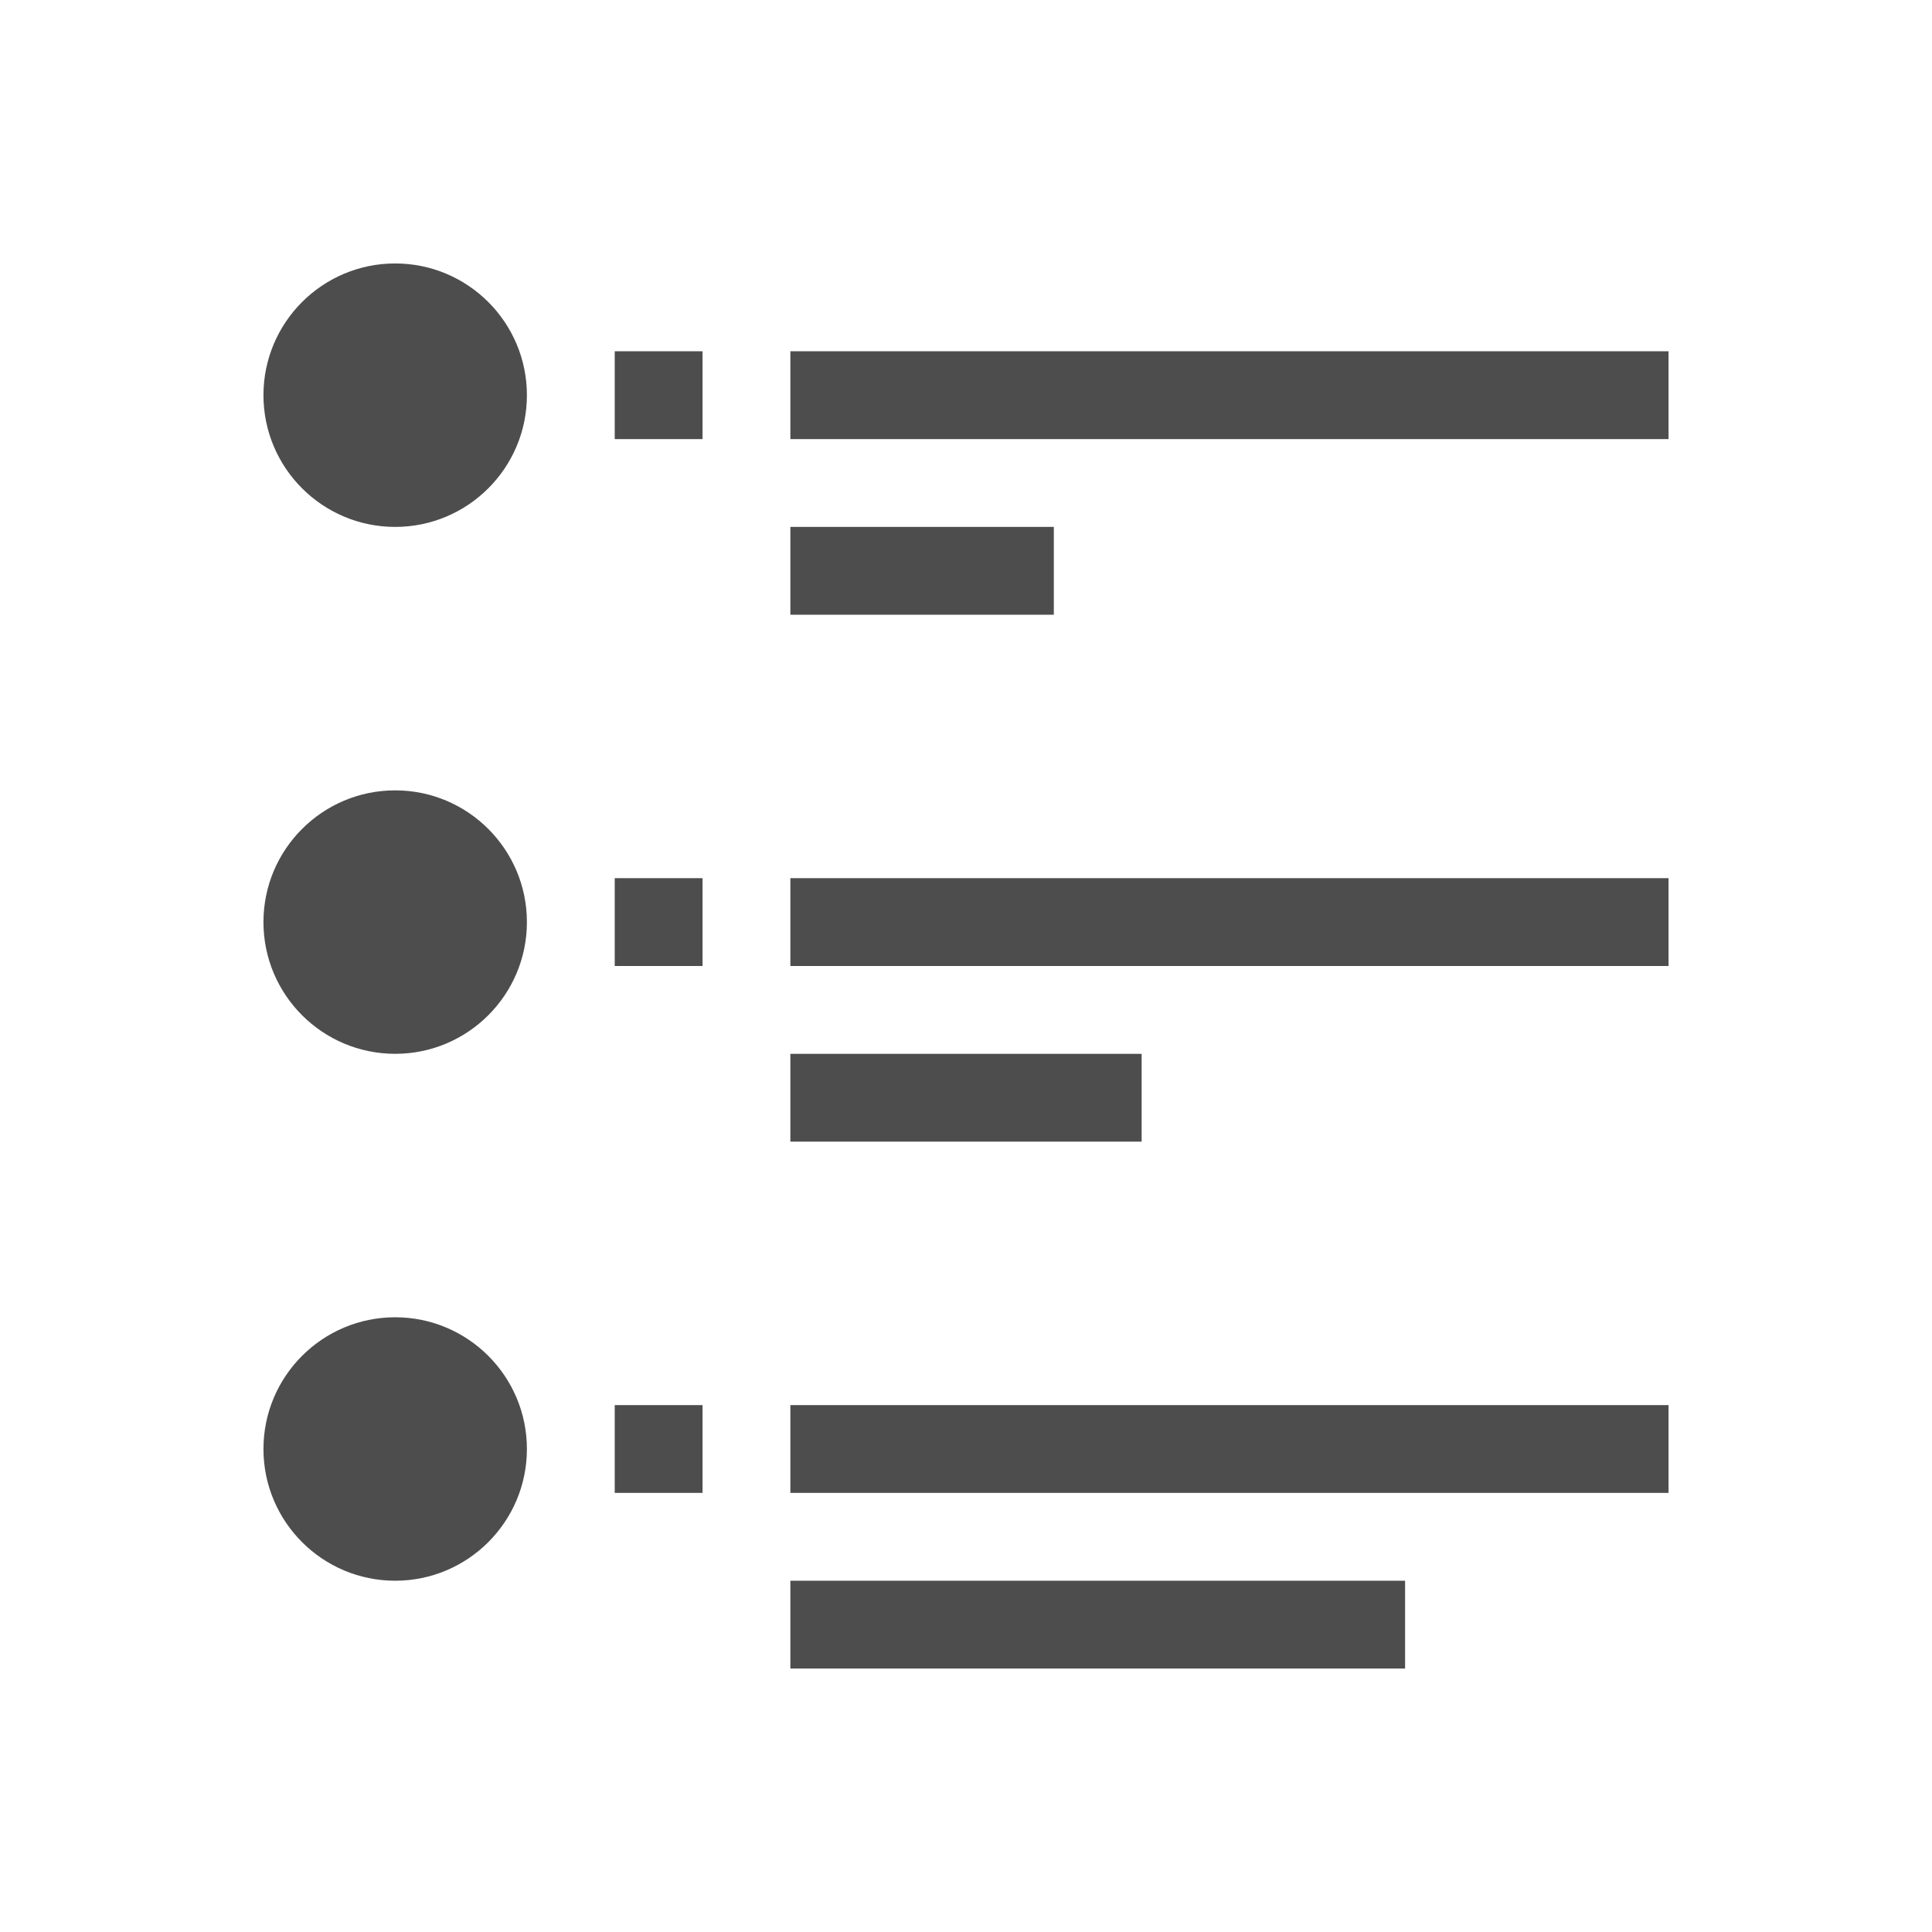
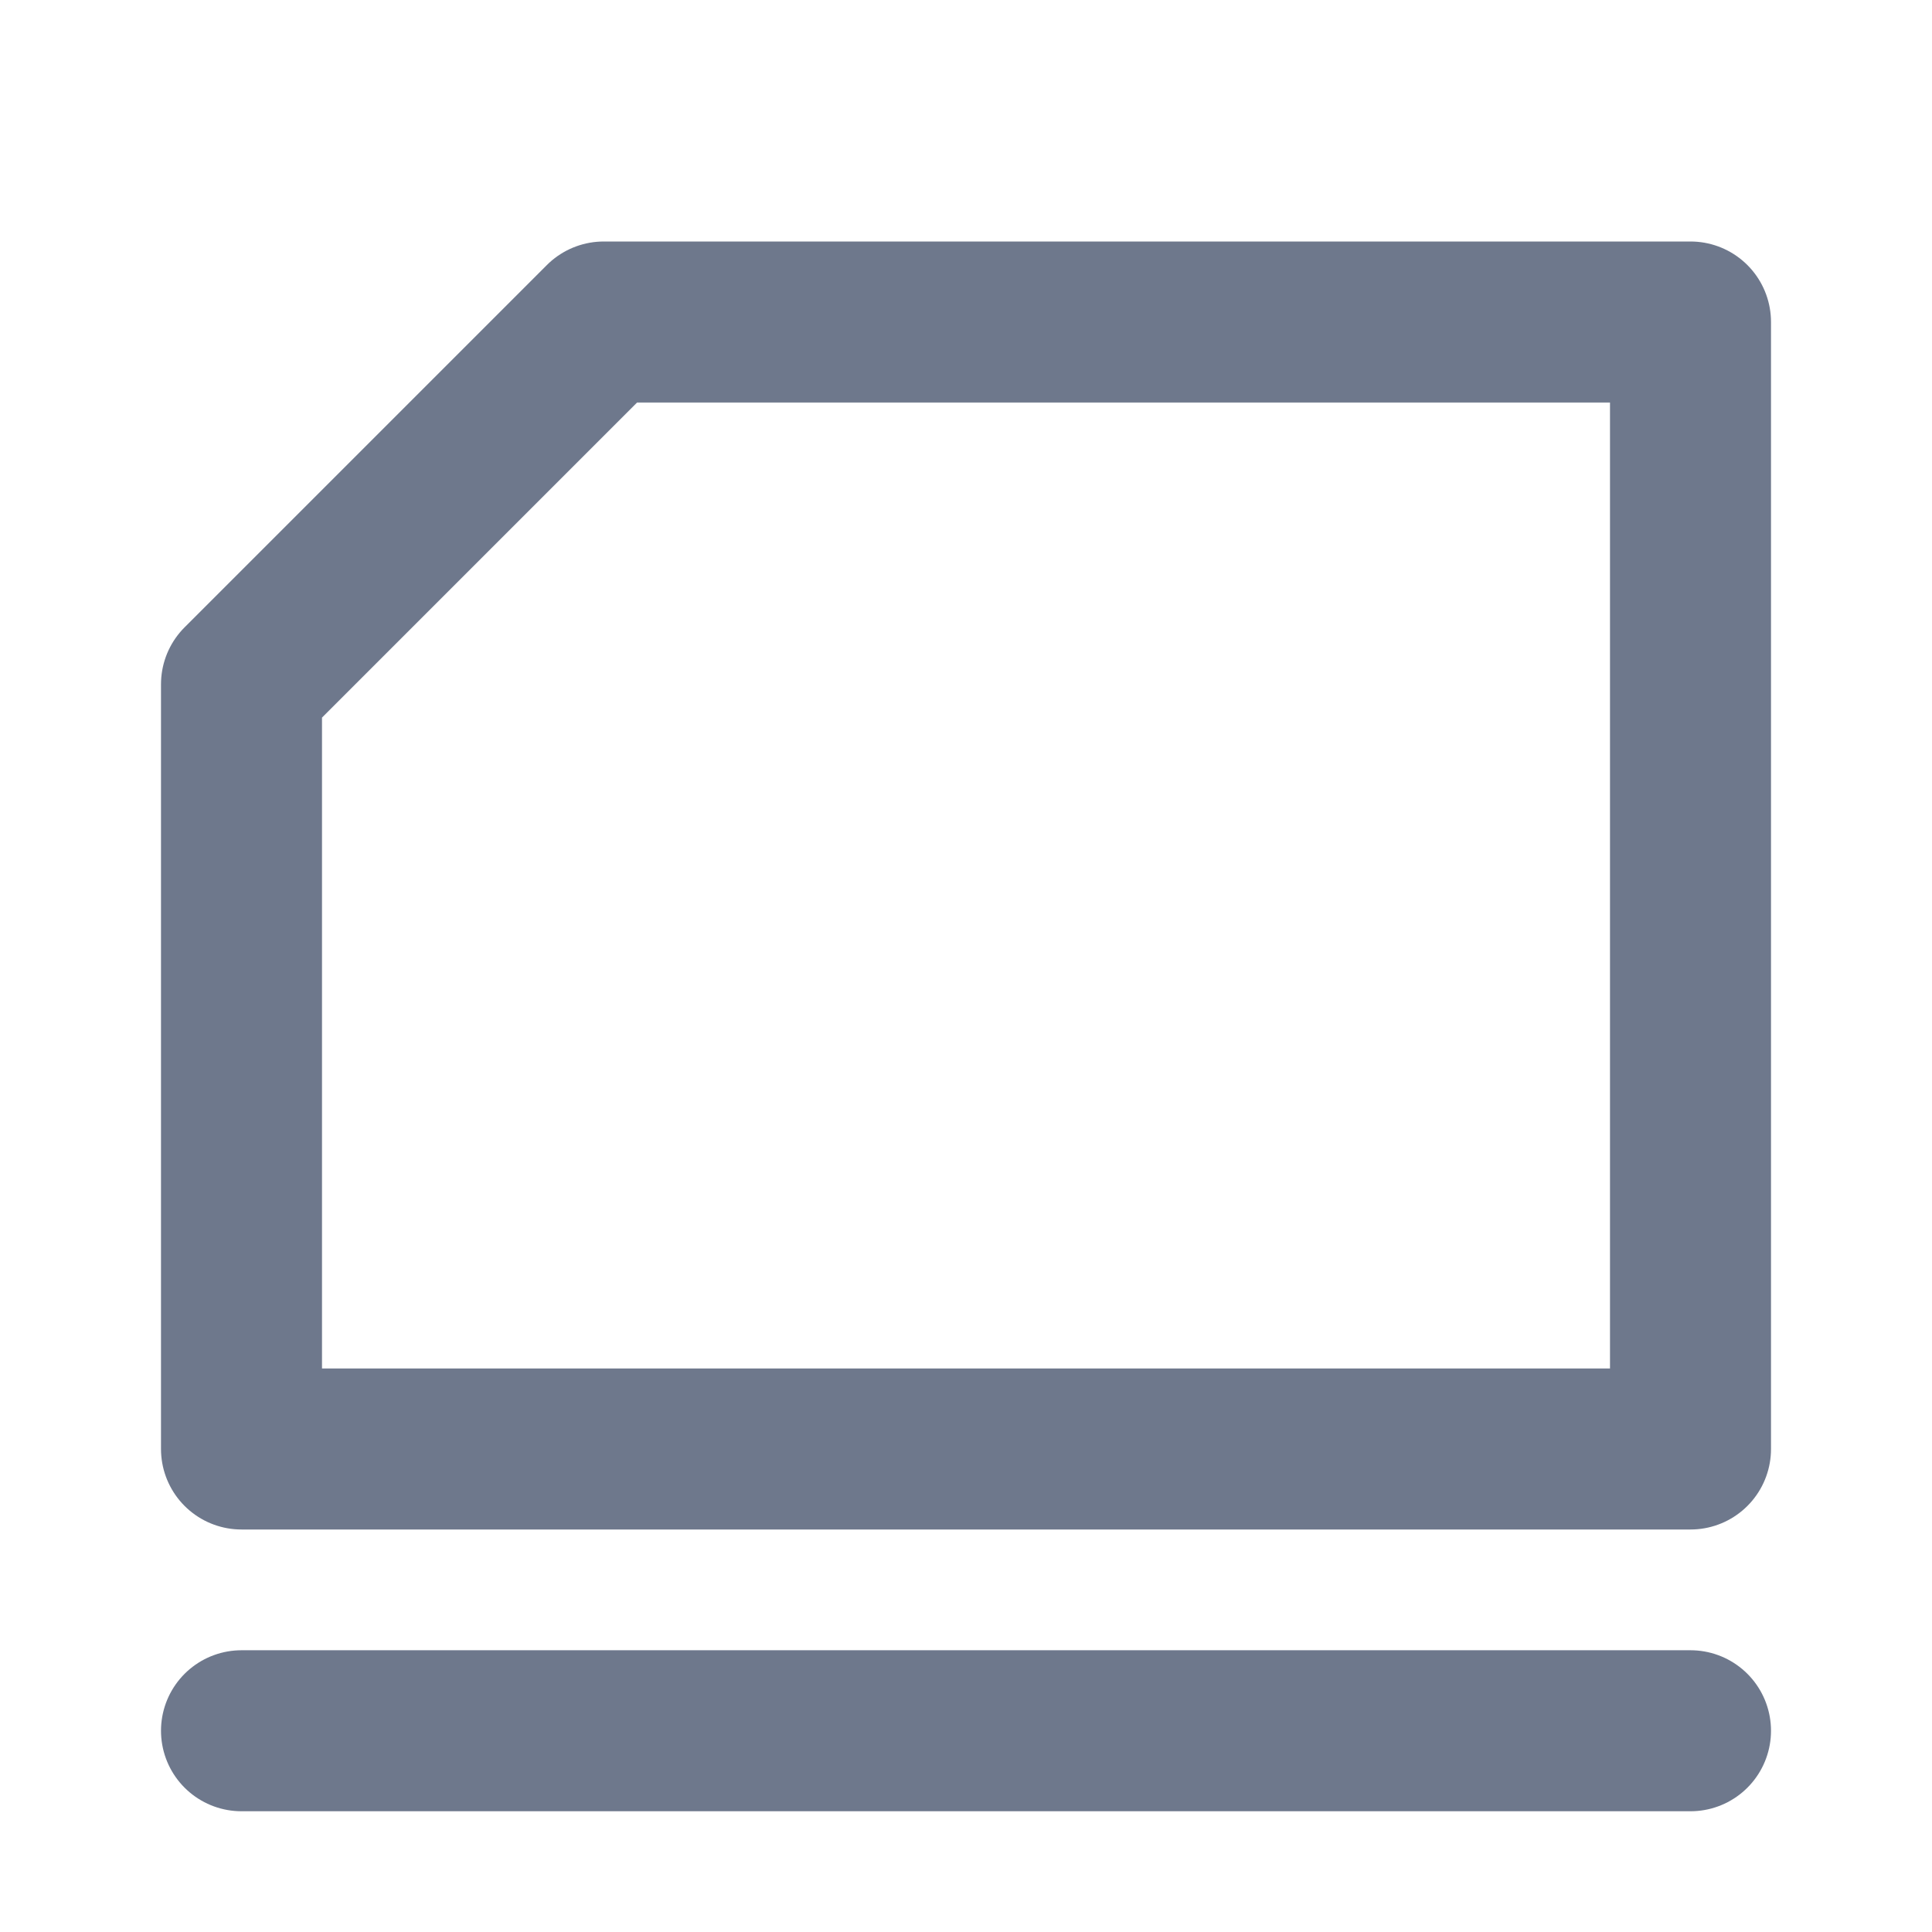
- <svg xmlns="http://www.w3.org/2000/svg" viewBox="0 0 22 22">
-   <defs id="defs3051">
-     <style type="text/css" id="current-color-scheme">
-       .ColorScheme-Text {
-         color:#4d4d4d;
-       }
-       </style>
-   </defs>
-   <path style="fill:currentColor;fill-opacity:1;stroke:none" d="M 4.5 3 C 3.672 3 3 3.672 3 4.5 C 3 5.328 3.672 6 4.5 6 C 5.328 6 6 5.328 6 4.5 C 6 3.672 5.328 3 4.5 3 z M 7 4 L 7 5 L 8 5 L 8 4 L 7 4 z M 9 4 L 9 5 L 19 5 L 19 4 L 9 4 z M 9 6 L 9 7 L 12 7 L 12 6 L 9 6 z M 4.5 9 C 3.672 9 3 9.672 3 10.5 C 3 11.328 3.672 12 4.5 12 C 5.328 12 6 11.328 6 10.5 C 6 9.672 5.328 9 4.5 9 z M 7 10 L 7 11 L 8 11 L 8 10 L 7 10 z M 9 10 L 9 11 L 19 11 L 19 10 L 9 10 z M 9 12 L 9 13 L 13 13 L 13 12 L 9 12 z M 4.5 15 C 3.672 15 3 15.672 3 16.5 C 3 17.328 3.672 18 4.5 18 C 5.328 18 6 17.328 6 16.5 C 6 15.672 5.328 15 4.5 15 z M 7 16 L 7 17 L 8 17 L 8 16 L 7 16 z M 9 16 L 9 17 L 19 17 L 19 16 L 9 16 z M 9 18 L 9 19 L 16 19 L 16 18 L 9 18 z " class="ColorScheme-Text" />
+ <svg xmlns="http://www.w3.org/2000/svg" viewBox="0 0 24 24">
+   <path d="M3 18V8.5L7.5 4H21v14H3z" fill="none" stroke="#6E788C" stroke-width="2" stroke-linecap="round" stroke-linejoin="round" />
+   <path d="M3 21.5h18" fill="none" stroke="#6E788C" stroke-width="2" stroke-linecap="round" stroke-linejoin="round" />
</svg>
